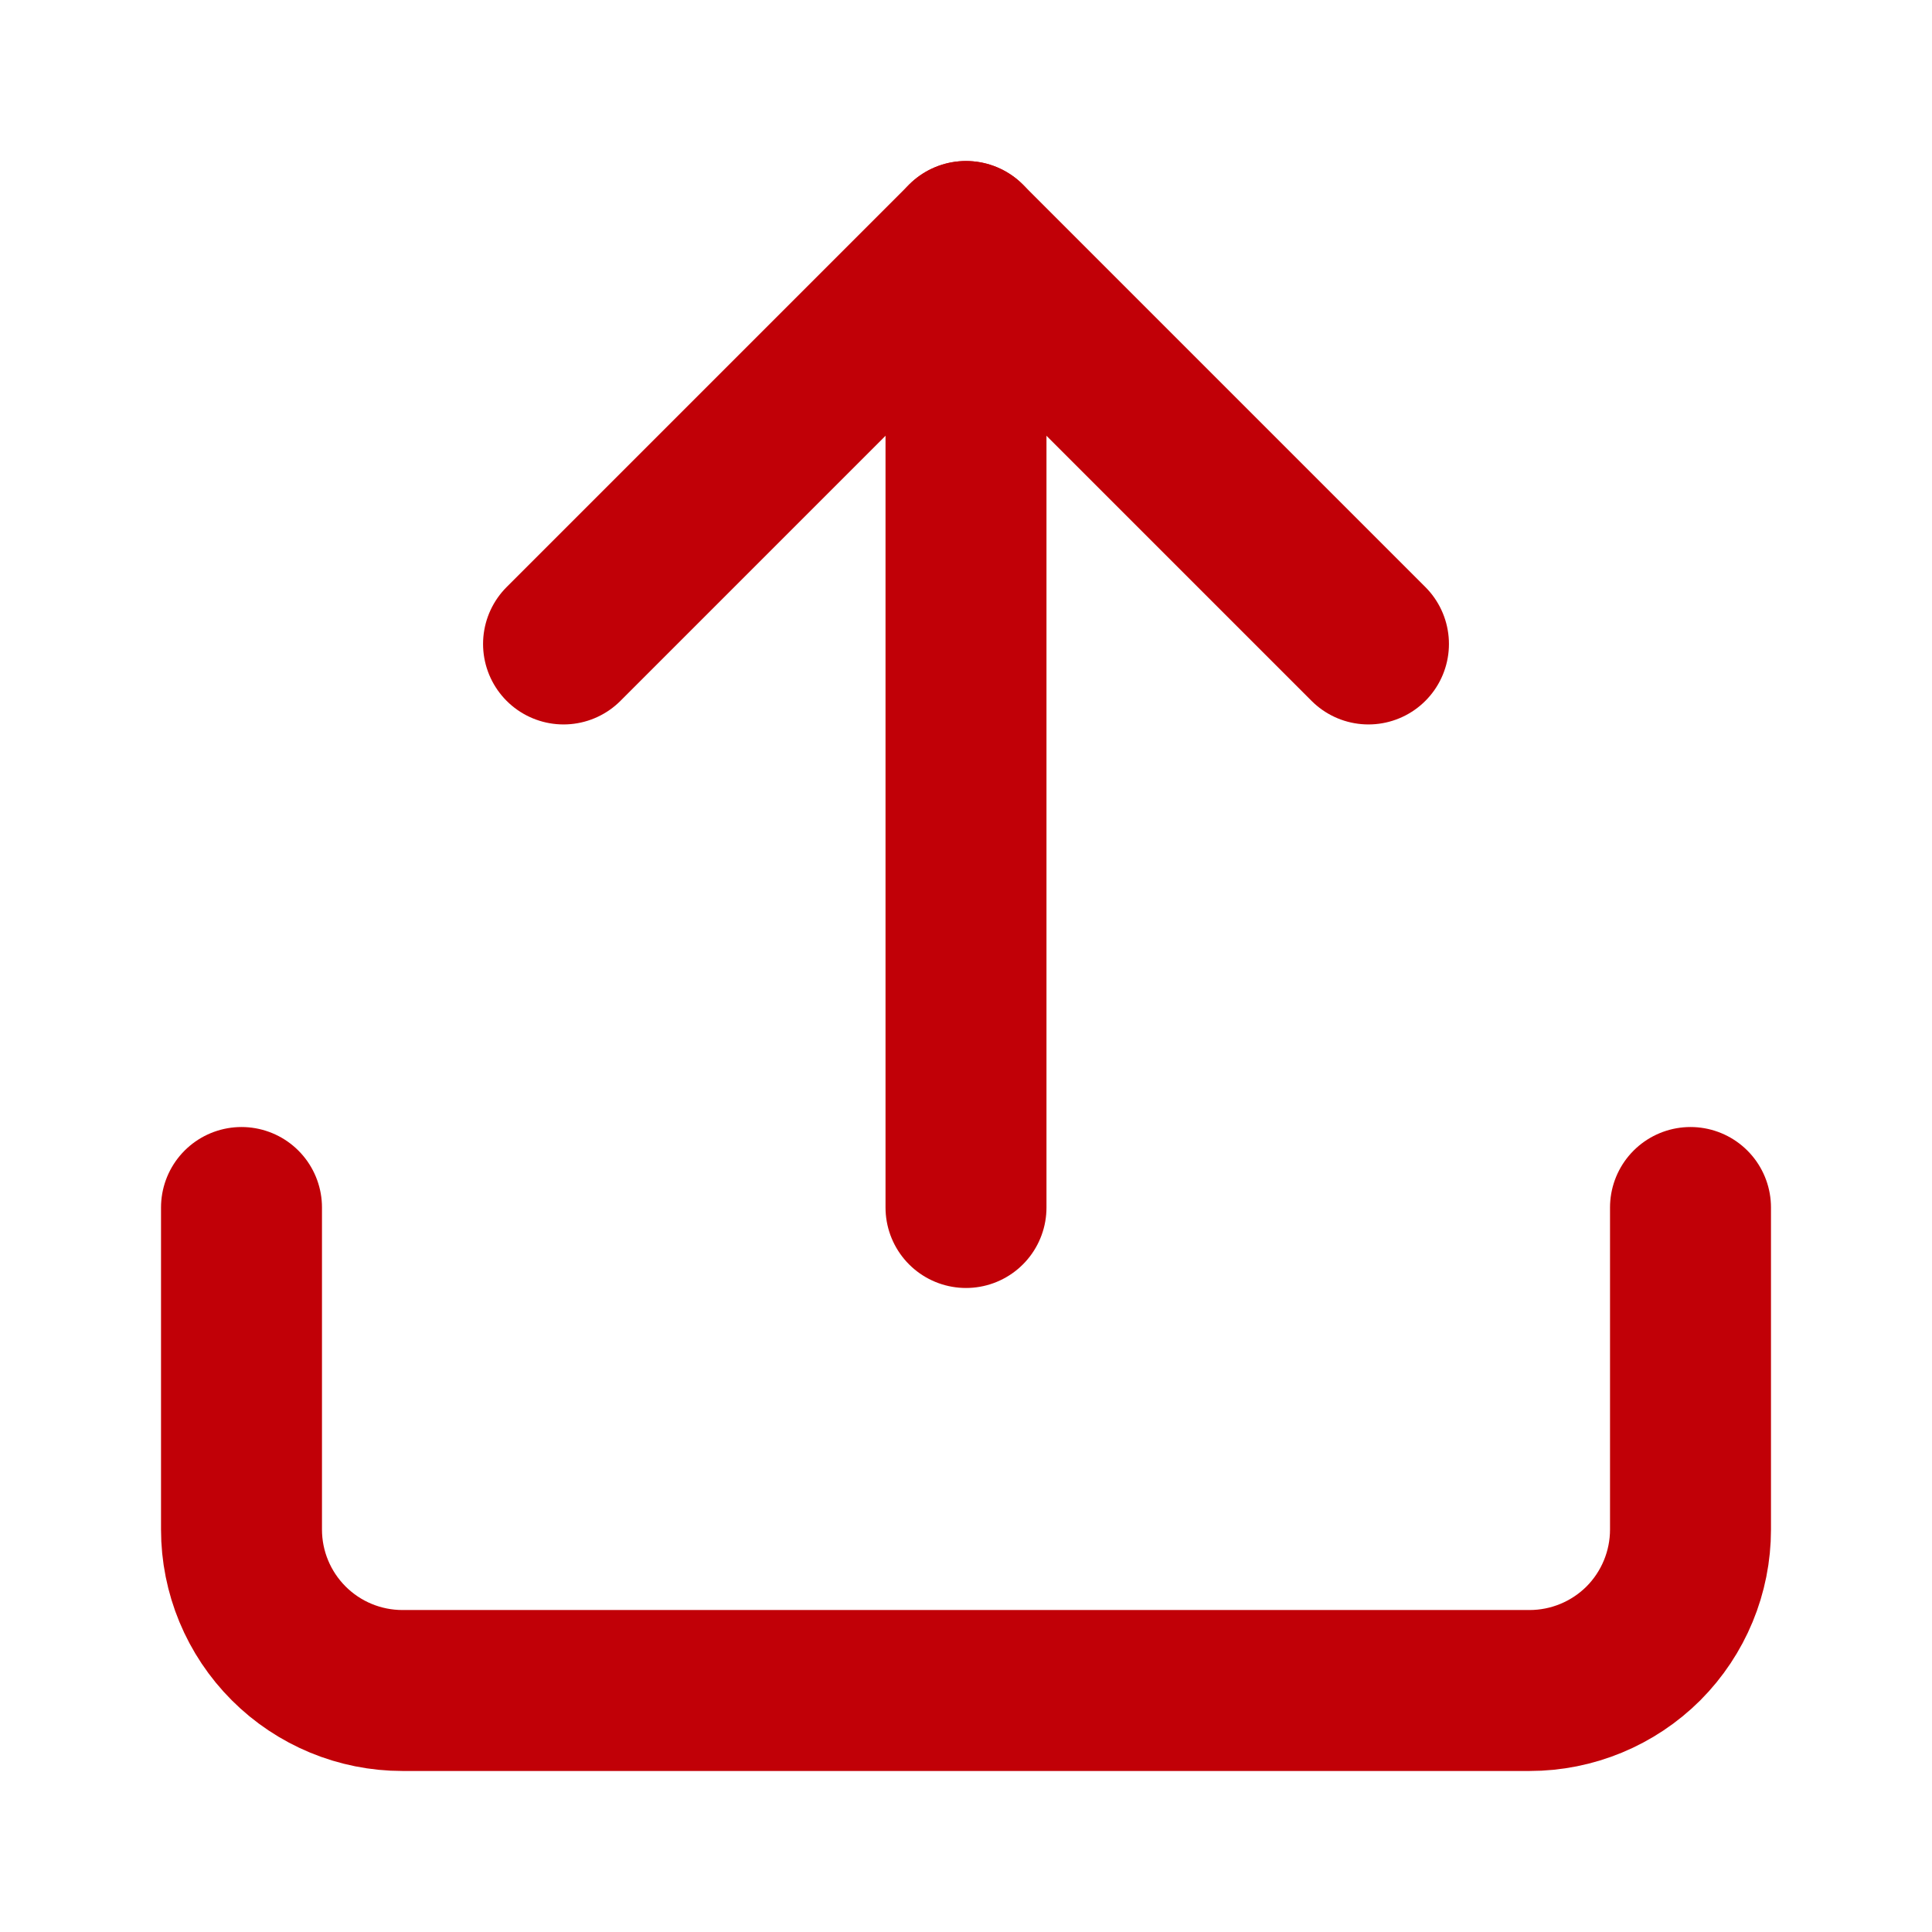
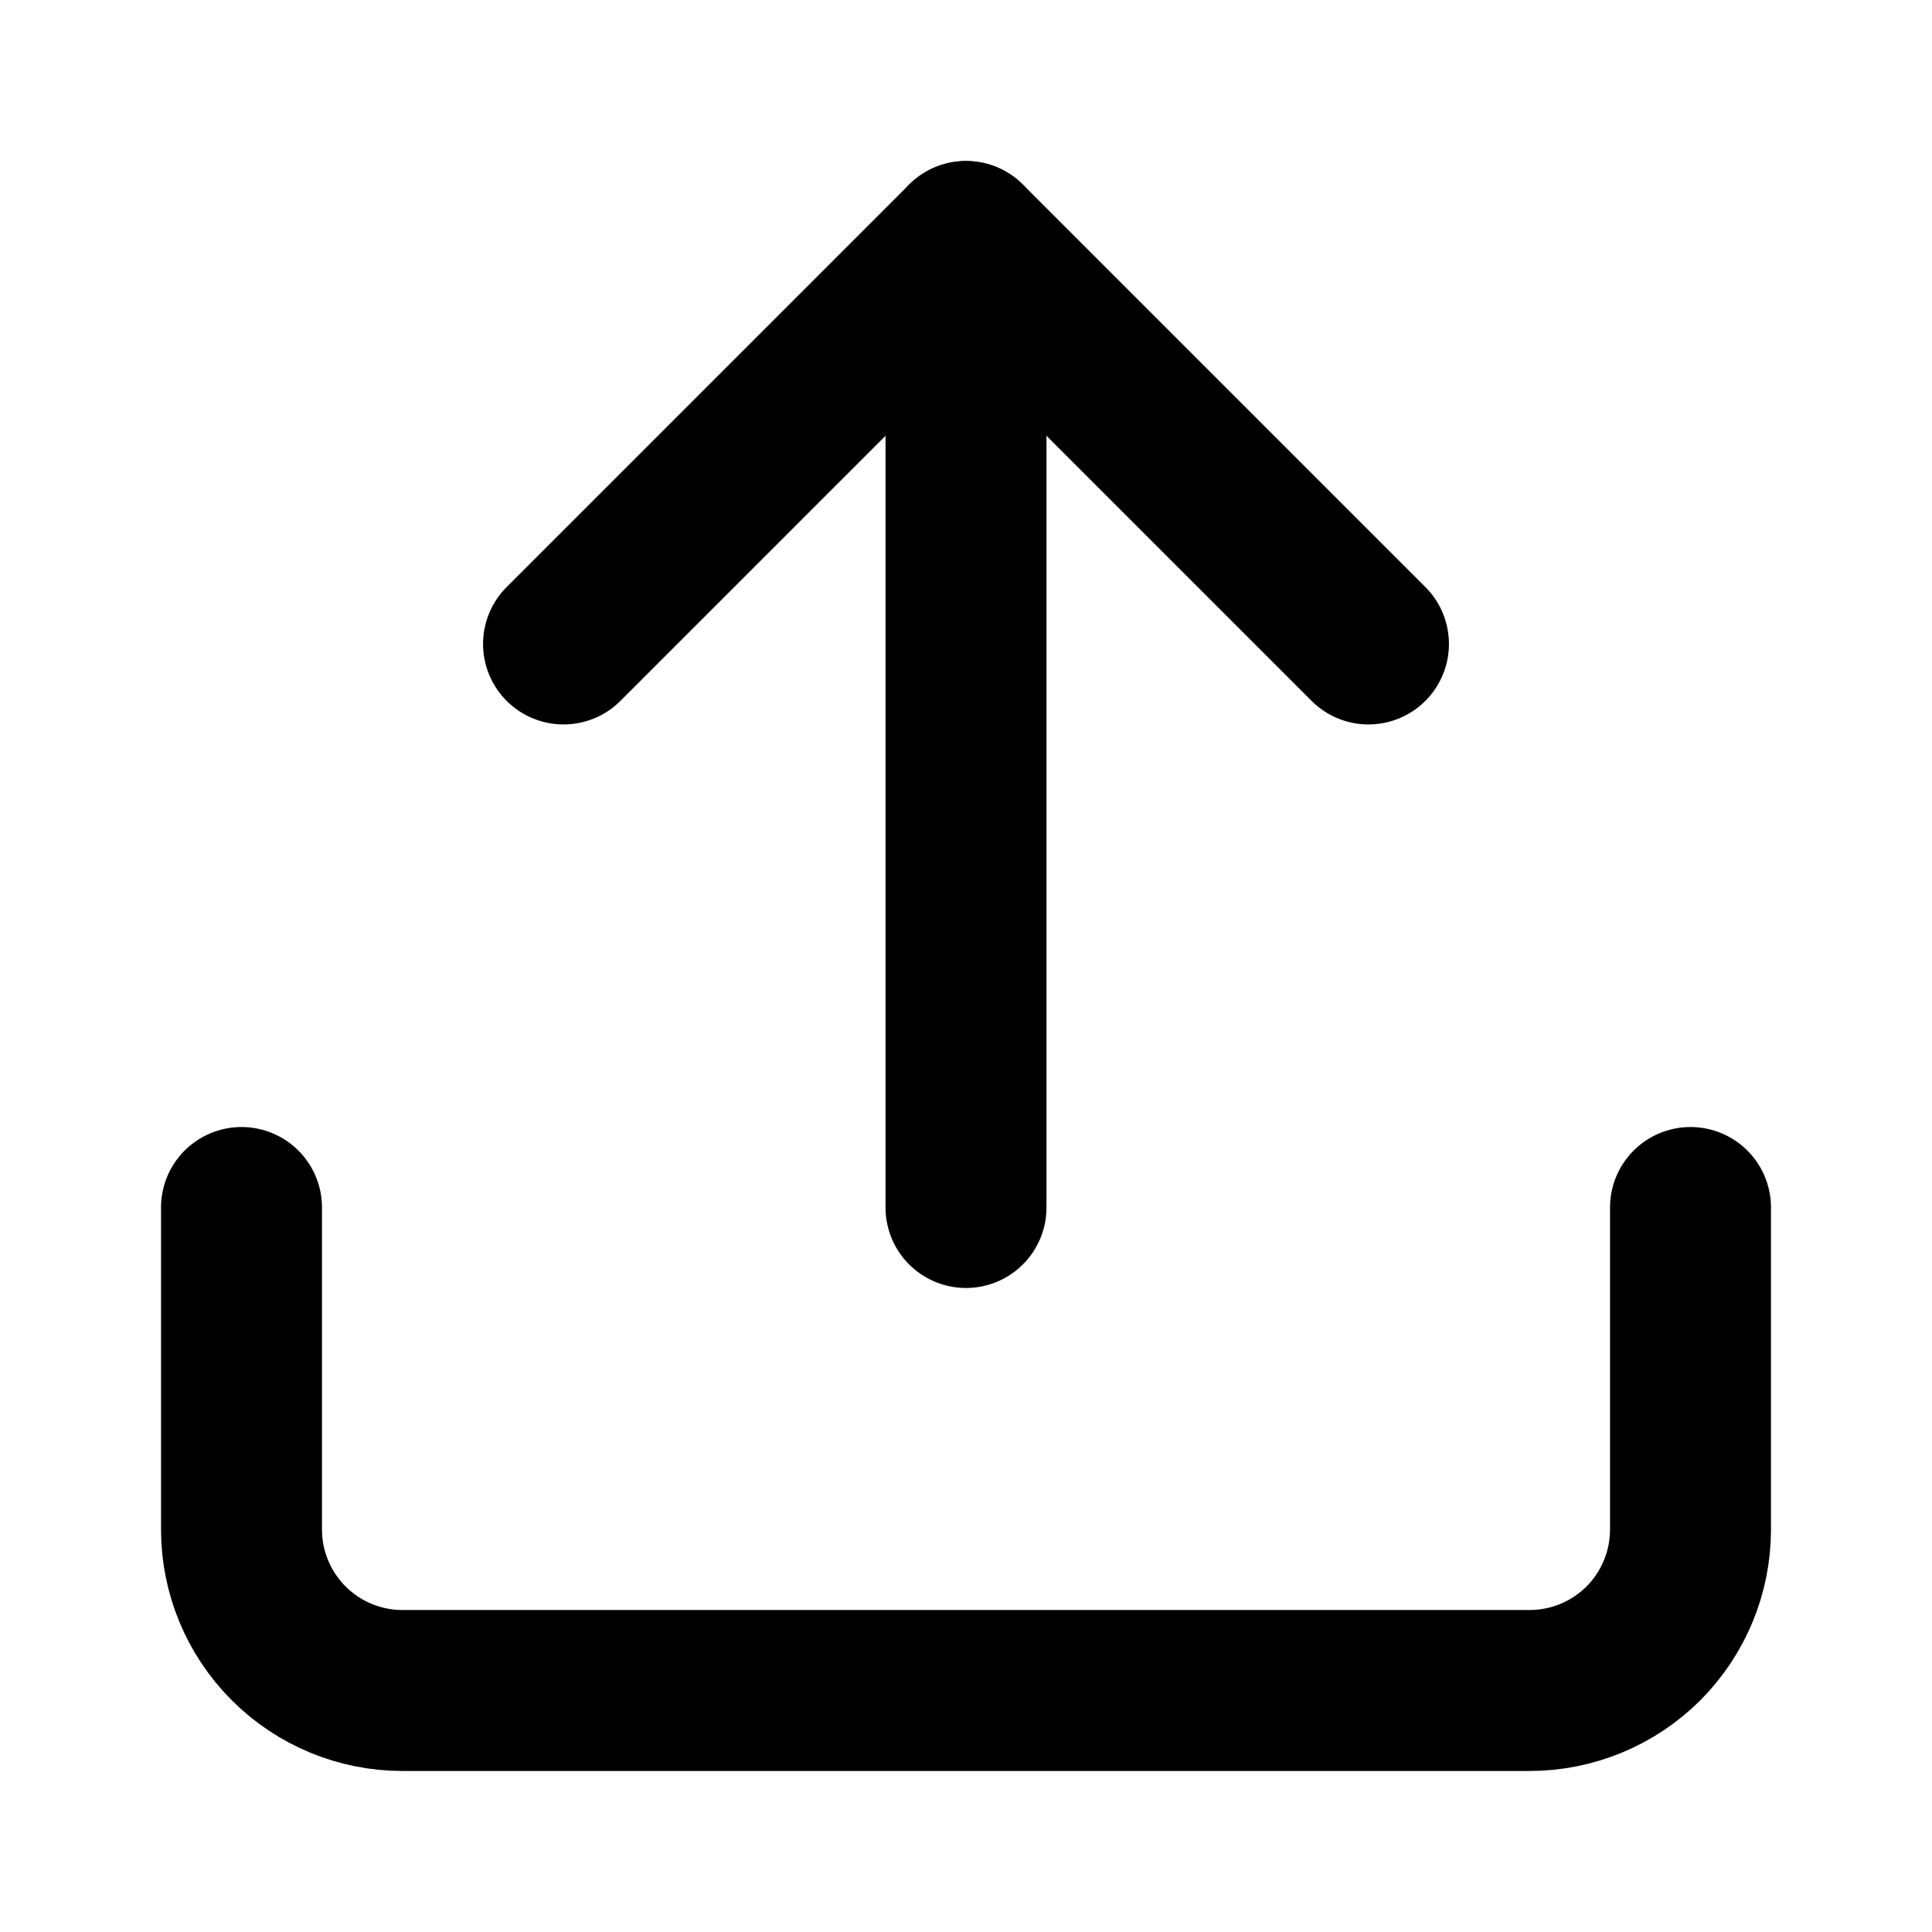
<svg xmlns="http://www.w3.org/2000/svg" width="16" height="16" viewBox="0 0 16 16" fill="none">
-   <path d="M14 10V12.667C14 13.02 13.86 13.359 13.61 13.61C13.359 13.86 13.02 14 12.667 14H3.333C2.98 14 2.641 13.86 2.391 13.61C2.14 13.359 2 13.02 2 12.667V10" stroke="#C10007" stroke-width="1.333" stroke-linecap="round" stroke-linejoin="round" />
-   <path d="M11.333 5.333L8 2L4.667 5.333" stroke="#C10007" stroke-width="1.333" stroke-linecap="round" stroke-linejoin="round" />
-   <path d="M8 2V10" stroke="#C10007" stroke-width="1.333" stroke-linecap="round" stroke-linejoin="round" />
+   <path d="M14 10V12.667C14 13.02 13.86 13.359 13.61 13.61C13.359 13.86 13.02 14 12.667 14H3.333C2.98 14 2.641 13.86 2.391 13.61C2.14 13.359 2 13.02 2 12.667V10" stroke="currentColor" stroke-width="1.333" stroke-linecap="round" stroke-linejoin="round" />
+   <path d="M11.333 5.333L8 2L4.667 5.333" stroke="currentColor" stroke-width="1.333" stroke-linecap="round" stroke-linejoin="round" />
+   <path d="M8 2V10" stroke="currentColor" stroke-width="1.333" stroke-linecap="round" stroke-linejoin="round" />
</svg>
